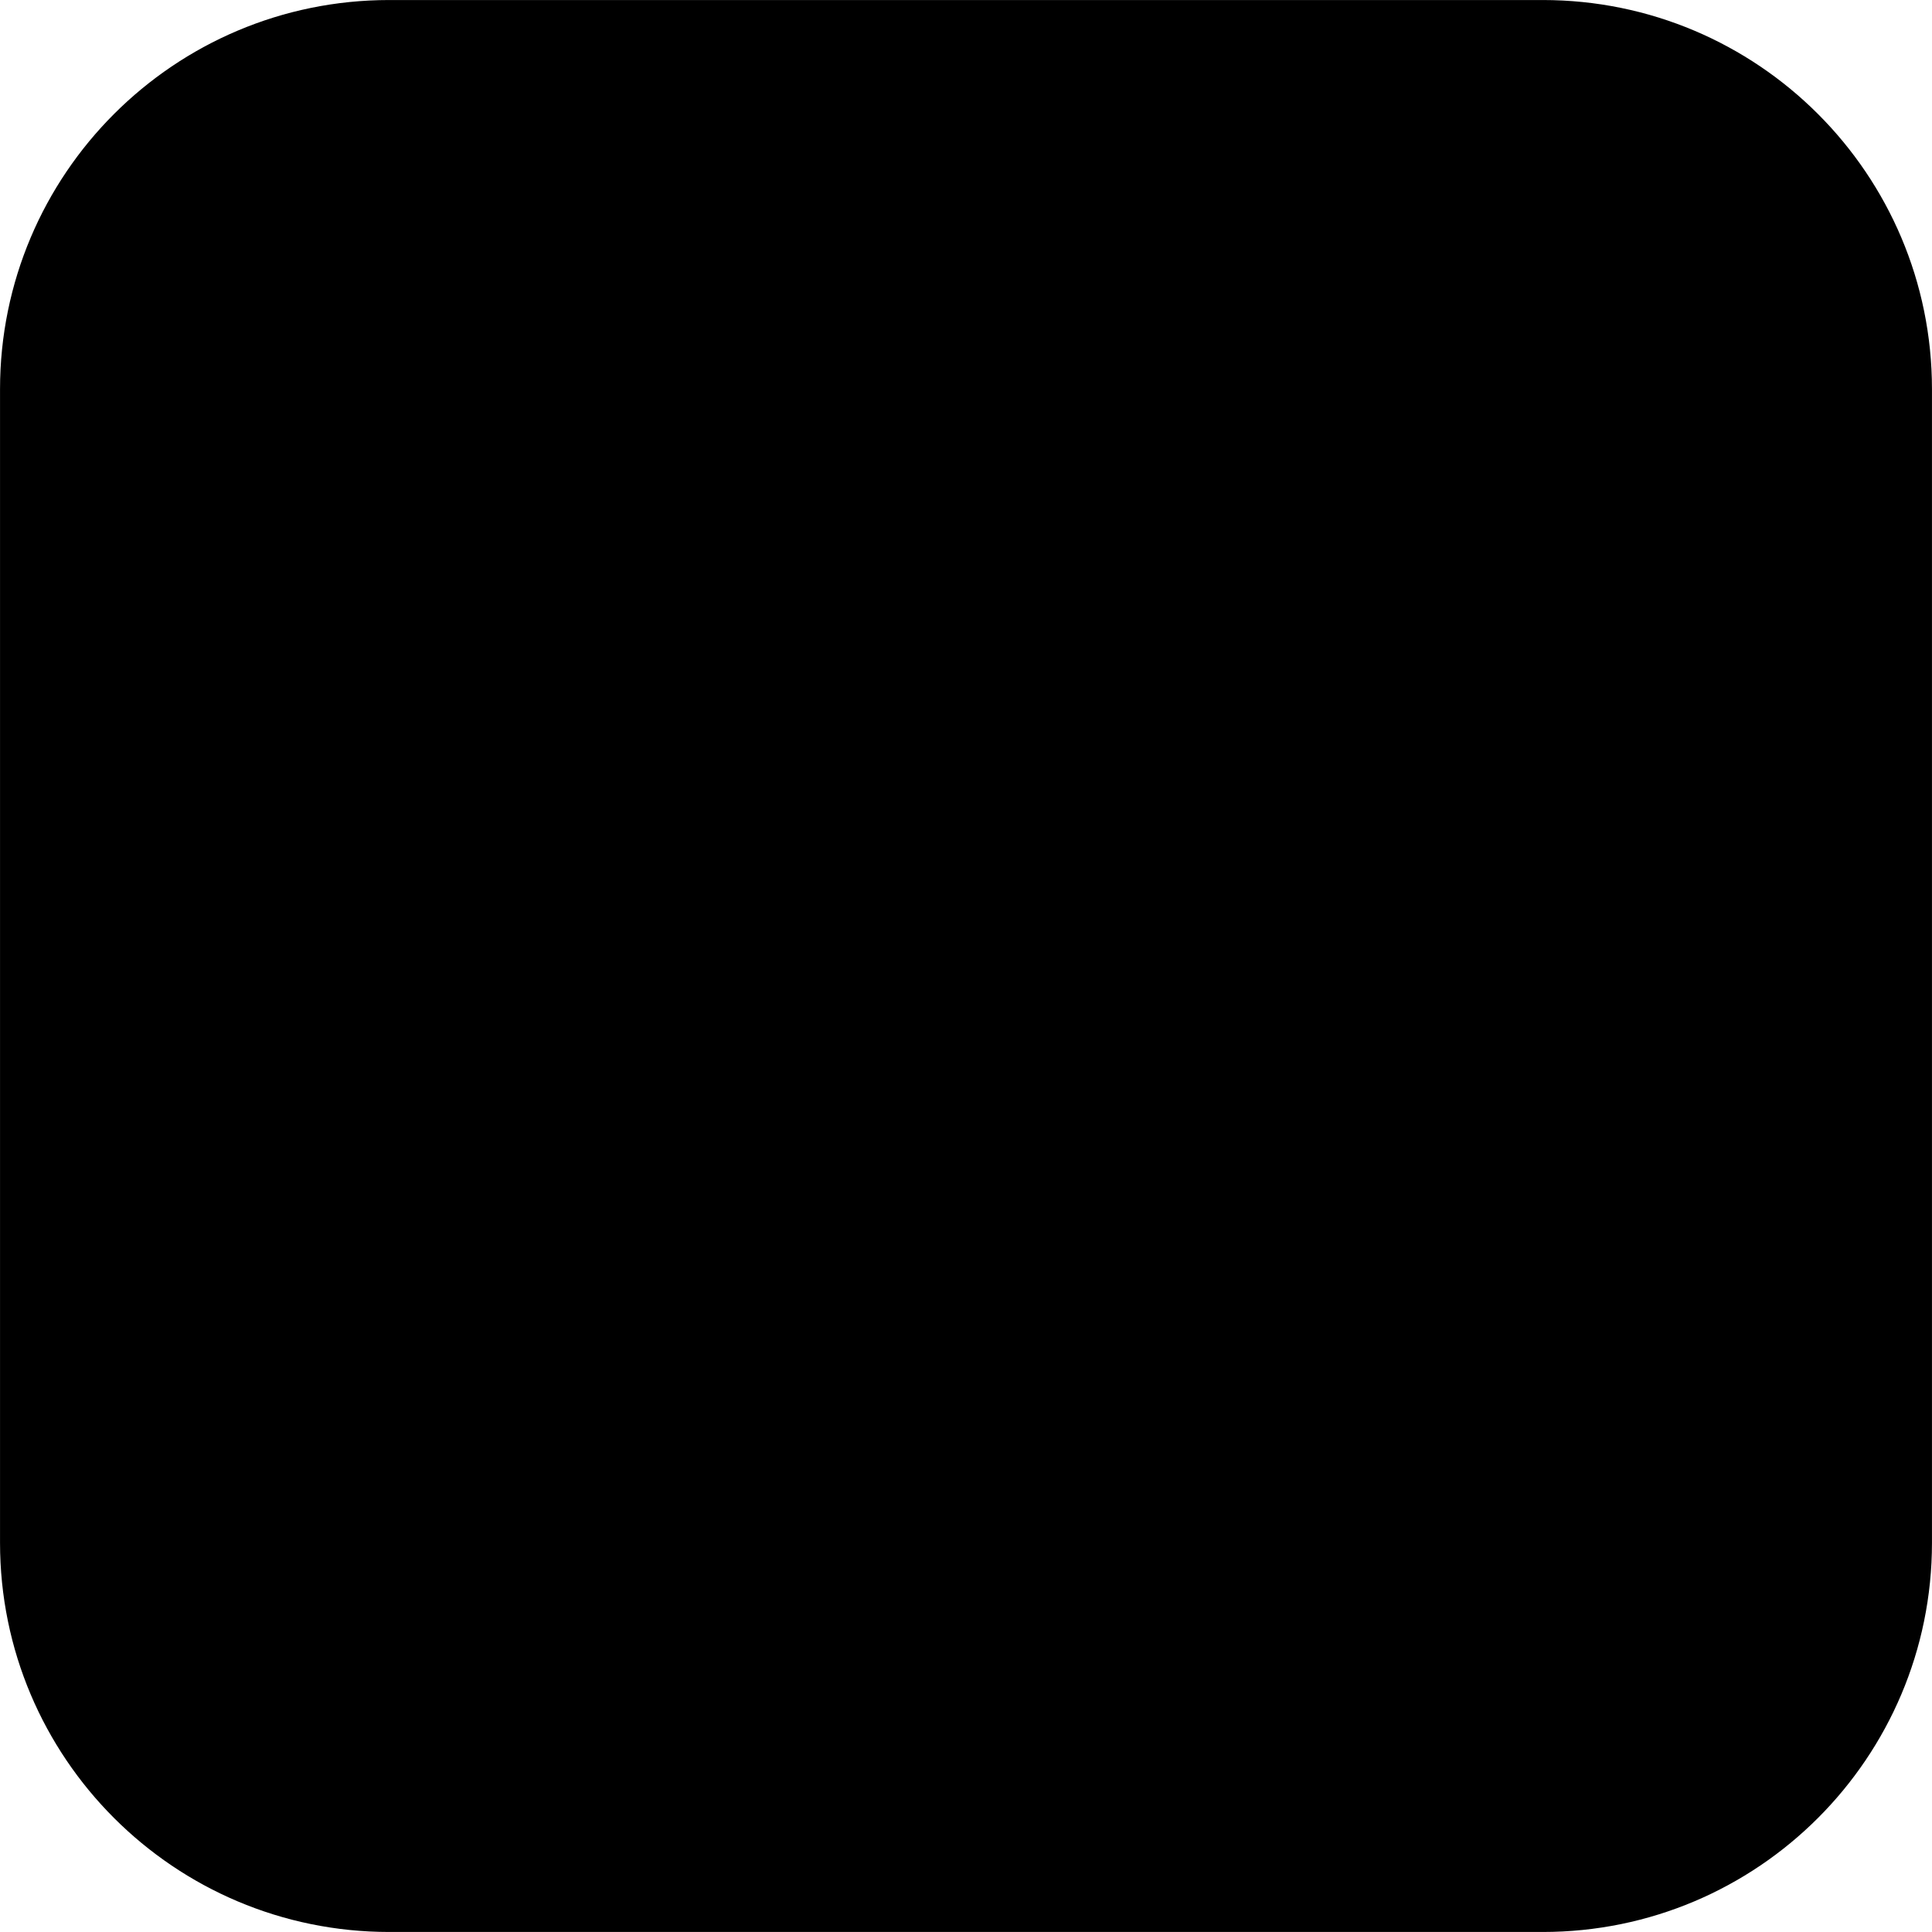
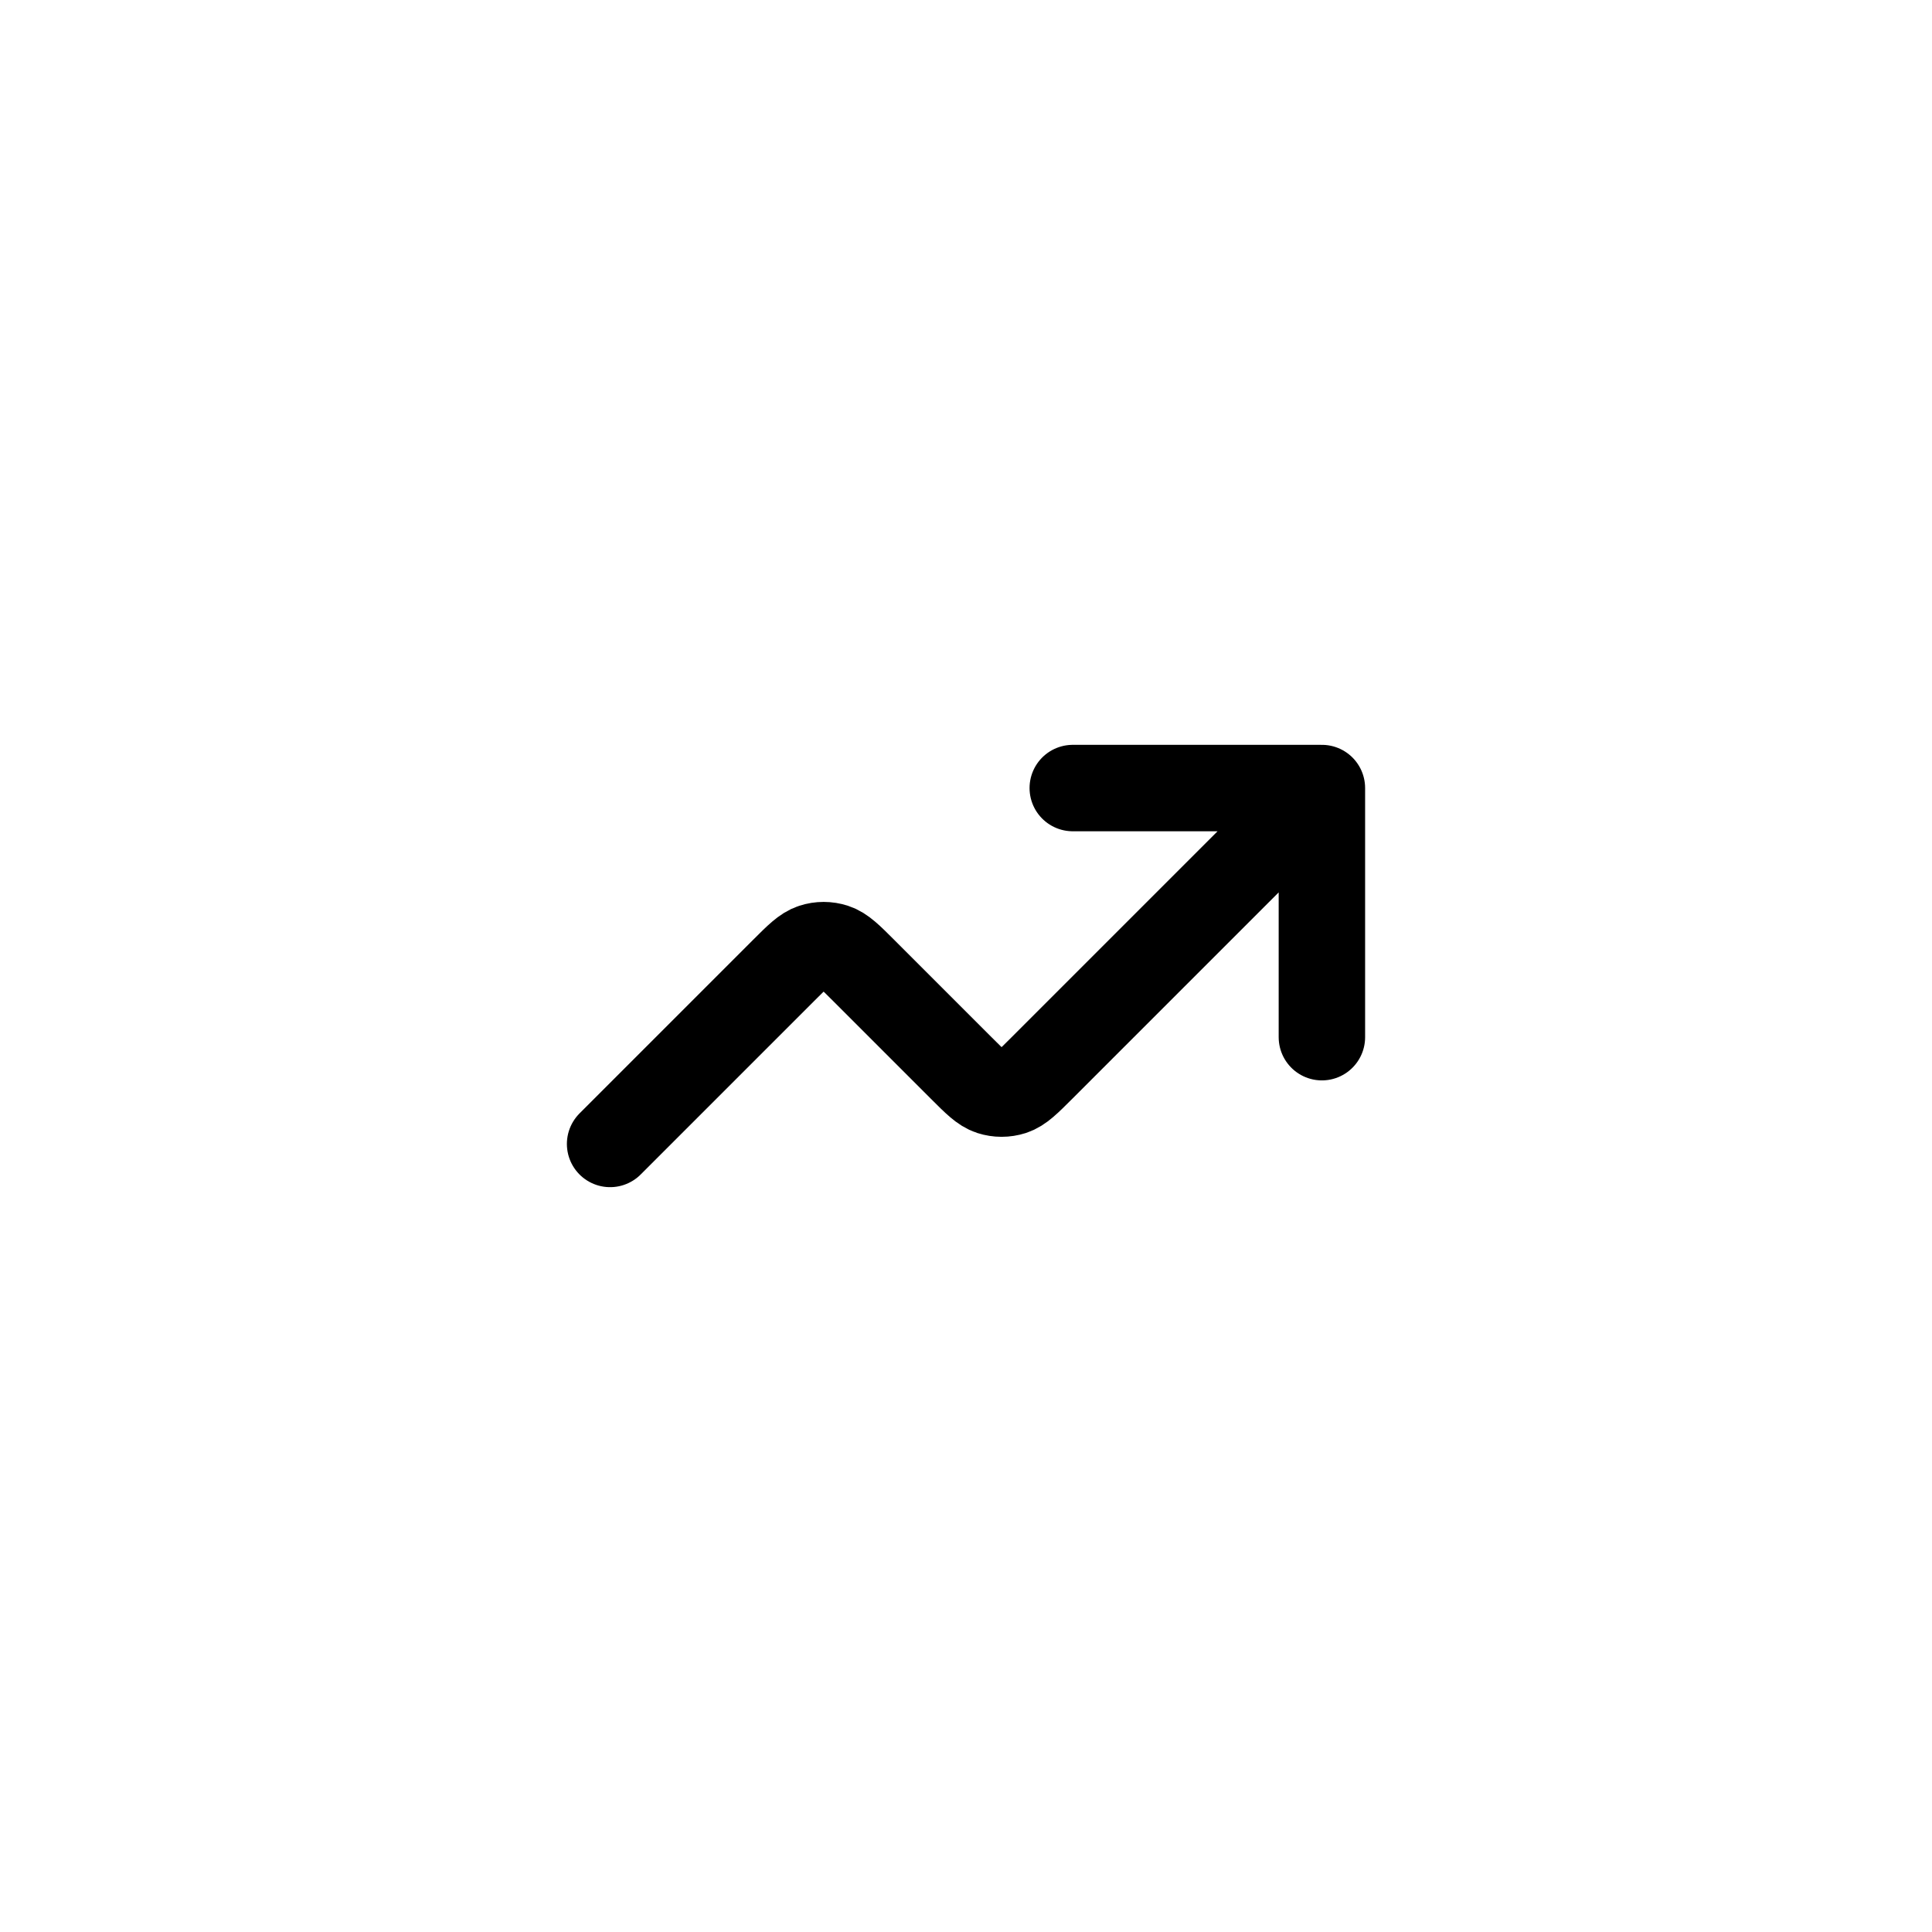
<svg xmlns="http://www.w3.org/2000/svg" viewBox="0 0 38 38" fill="none">
-   <path d="M7.656 0.438H30.344C34.331 0.438 37.562 3.669 37.562 7.656V30.344C37.562 34.331 34.331 37.562 30.344 37.562H7.656C3.669 37.562 0.438 34.331 0.438 30.344V7.656C0.438 3.669 3.669 0.438 7.656 0.438Z" fill="currentColor" />
-   <path d="M7.656 0.438H30.344C34.331 0.438 37.562 3.669 37.562 7.656V30.344C37.562 34.331 34.331 37.562 30.344 37.562H7.656C3.669 37.562 0.438 34.331 0.438 30.344V7.656C0.438 3.669 3.669 0.438 7.656 0.438Z" stroke="currentColor" stroke-width="0.875" />
  <path d="M26 15.5L20.492 21.008C20.215 21.285 20.076 21.424 19.916 21.476C19.776 21.521 19.624 21.521 19.484 21.476C19.324 21.424 19.185 21.285 18.908 21.008L16.992 19.092C16.715 18.815 16.576 18.676 16.416 18.624C16.276 18.578 16.124 18.578 15.984 18.624C15.824 18.676 15.685 18.815 15.408 19.092L12 22.5M26 15.5H21.1M26 15.5V20.4" stroke="currentColor" stroke-width="1.7" stroke-linecap="round" stroke-linejoin="round" />
</svg>
